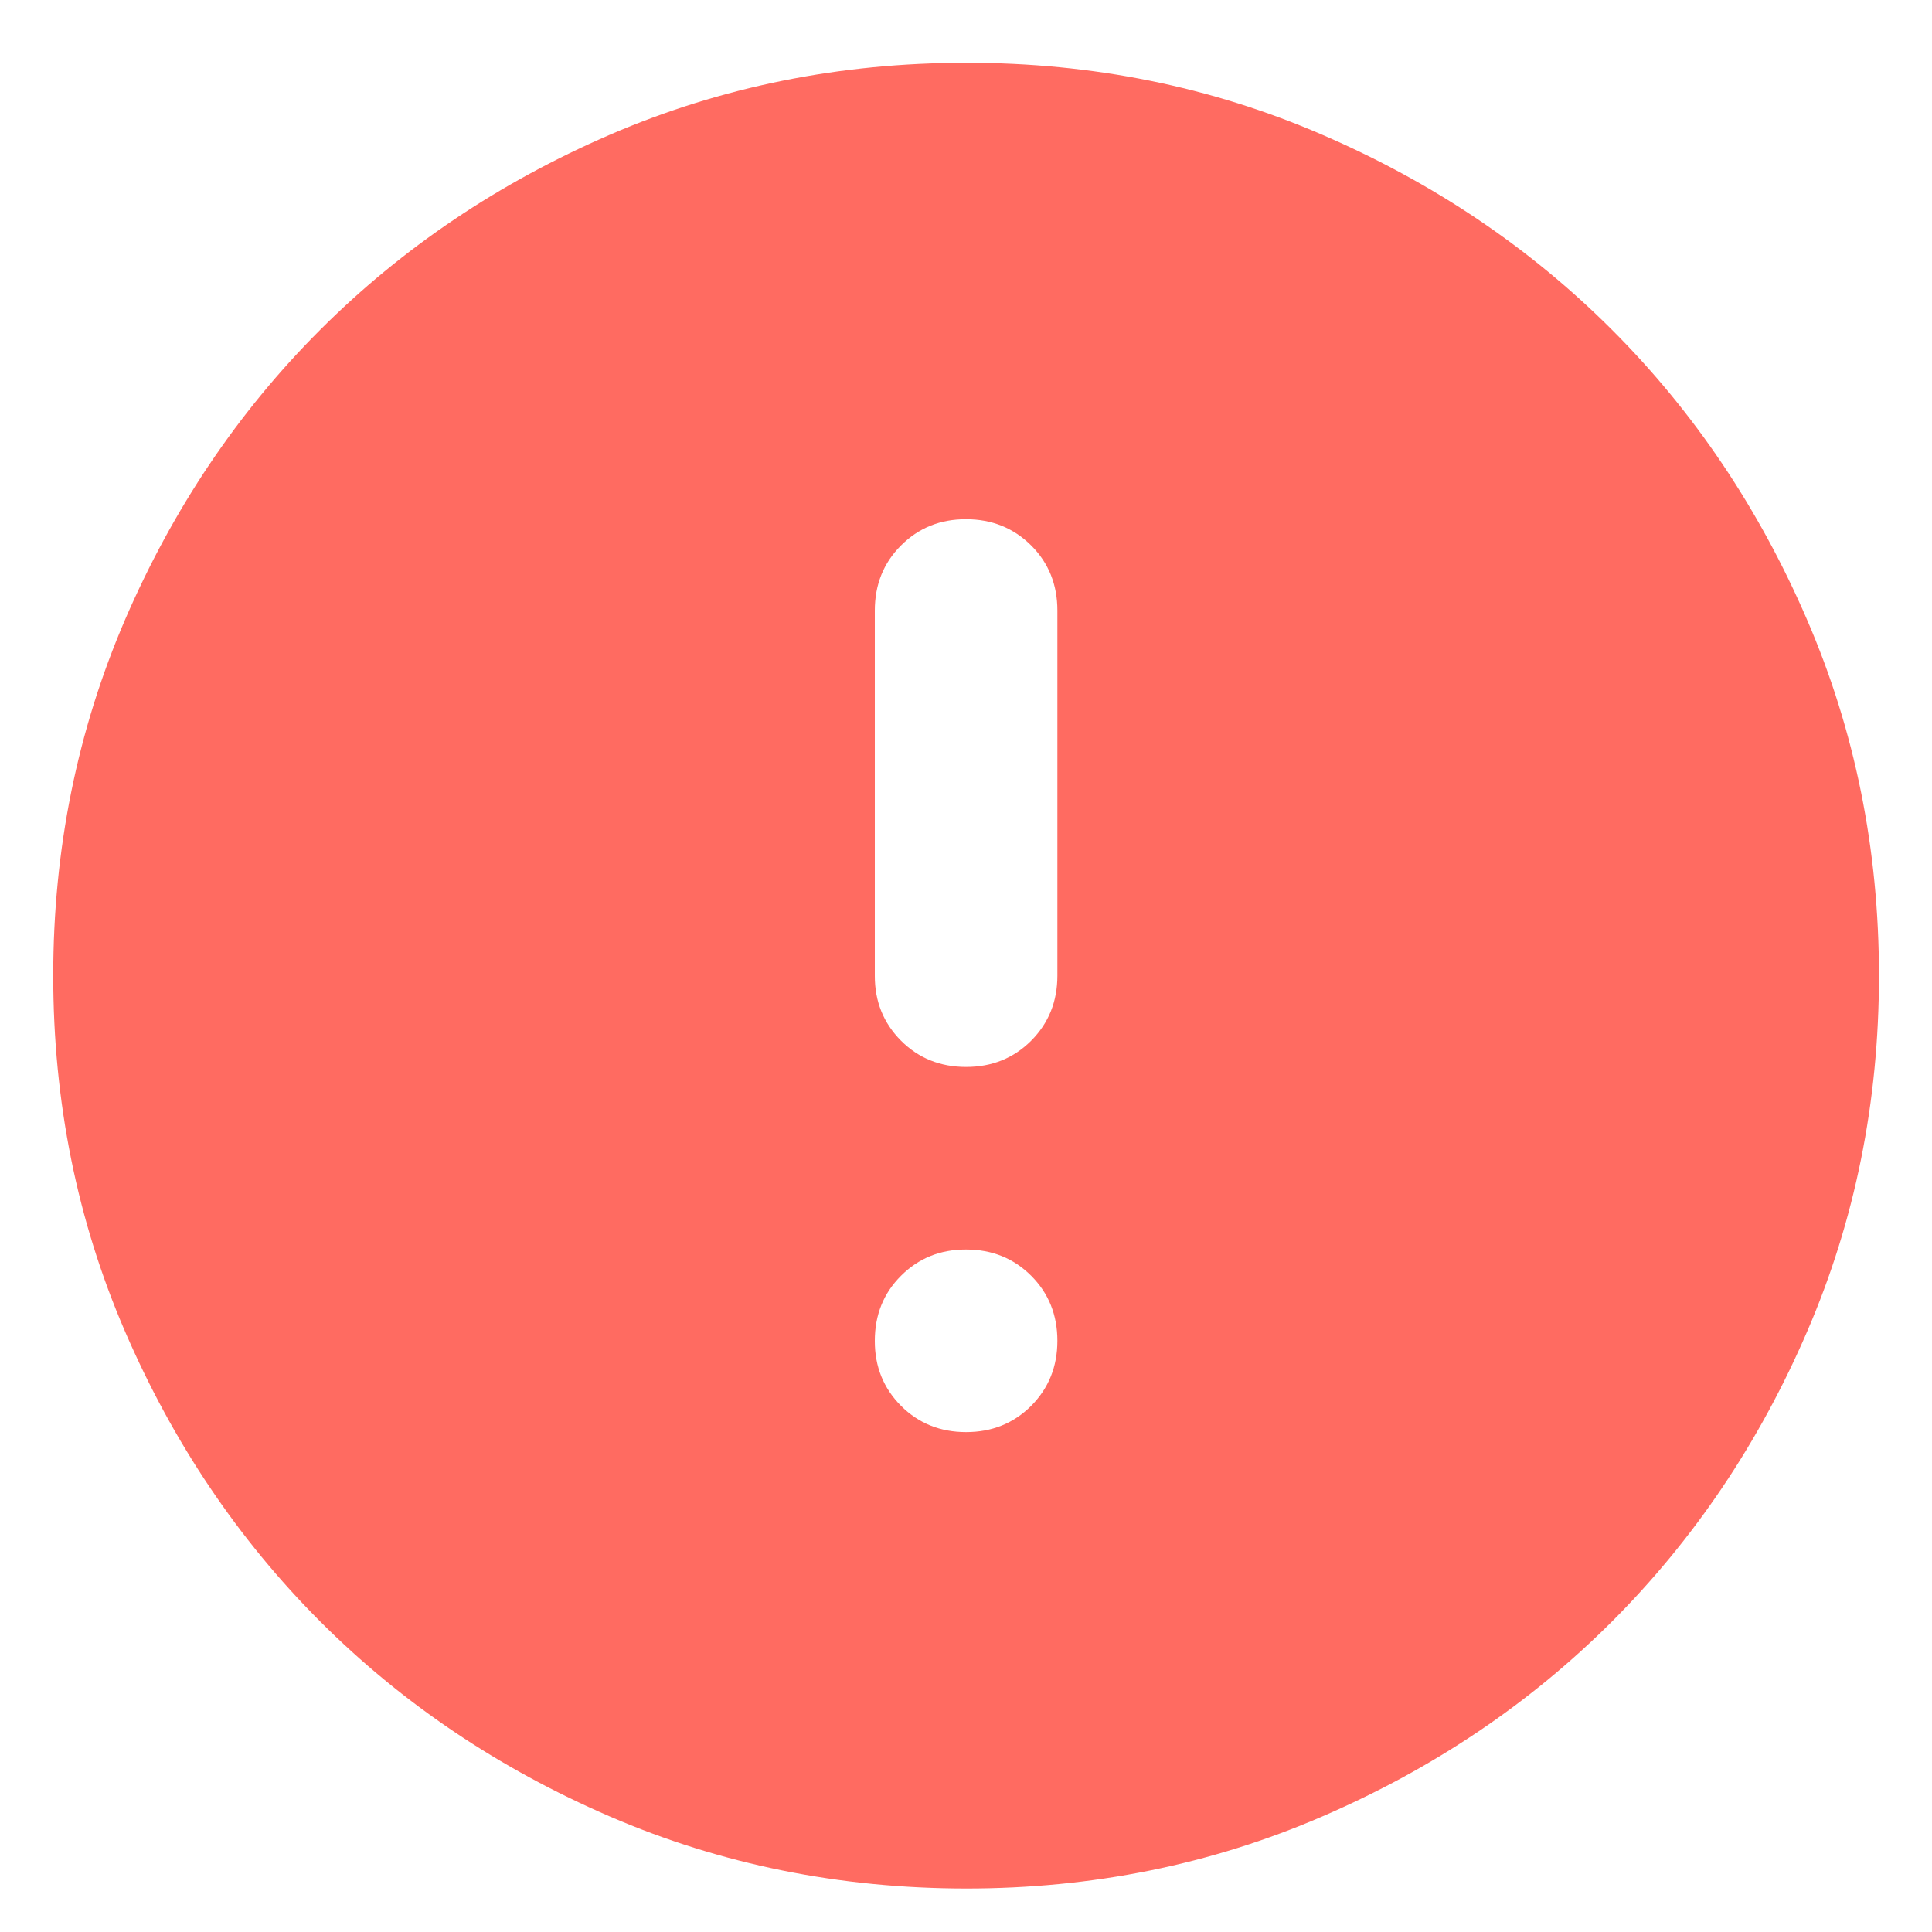
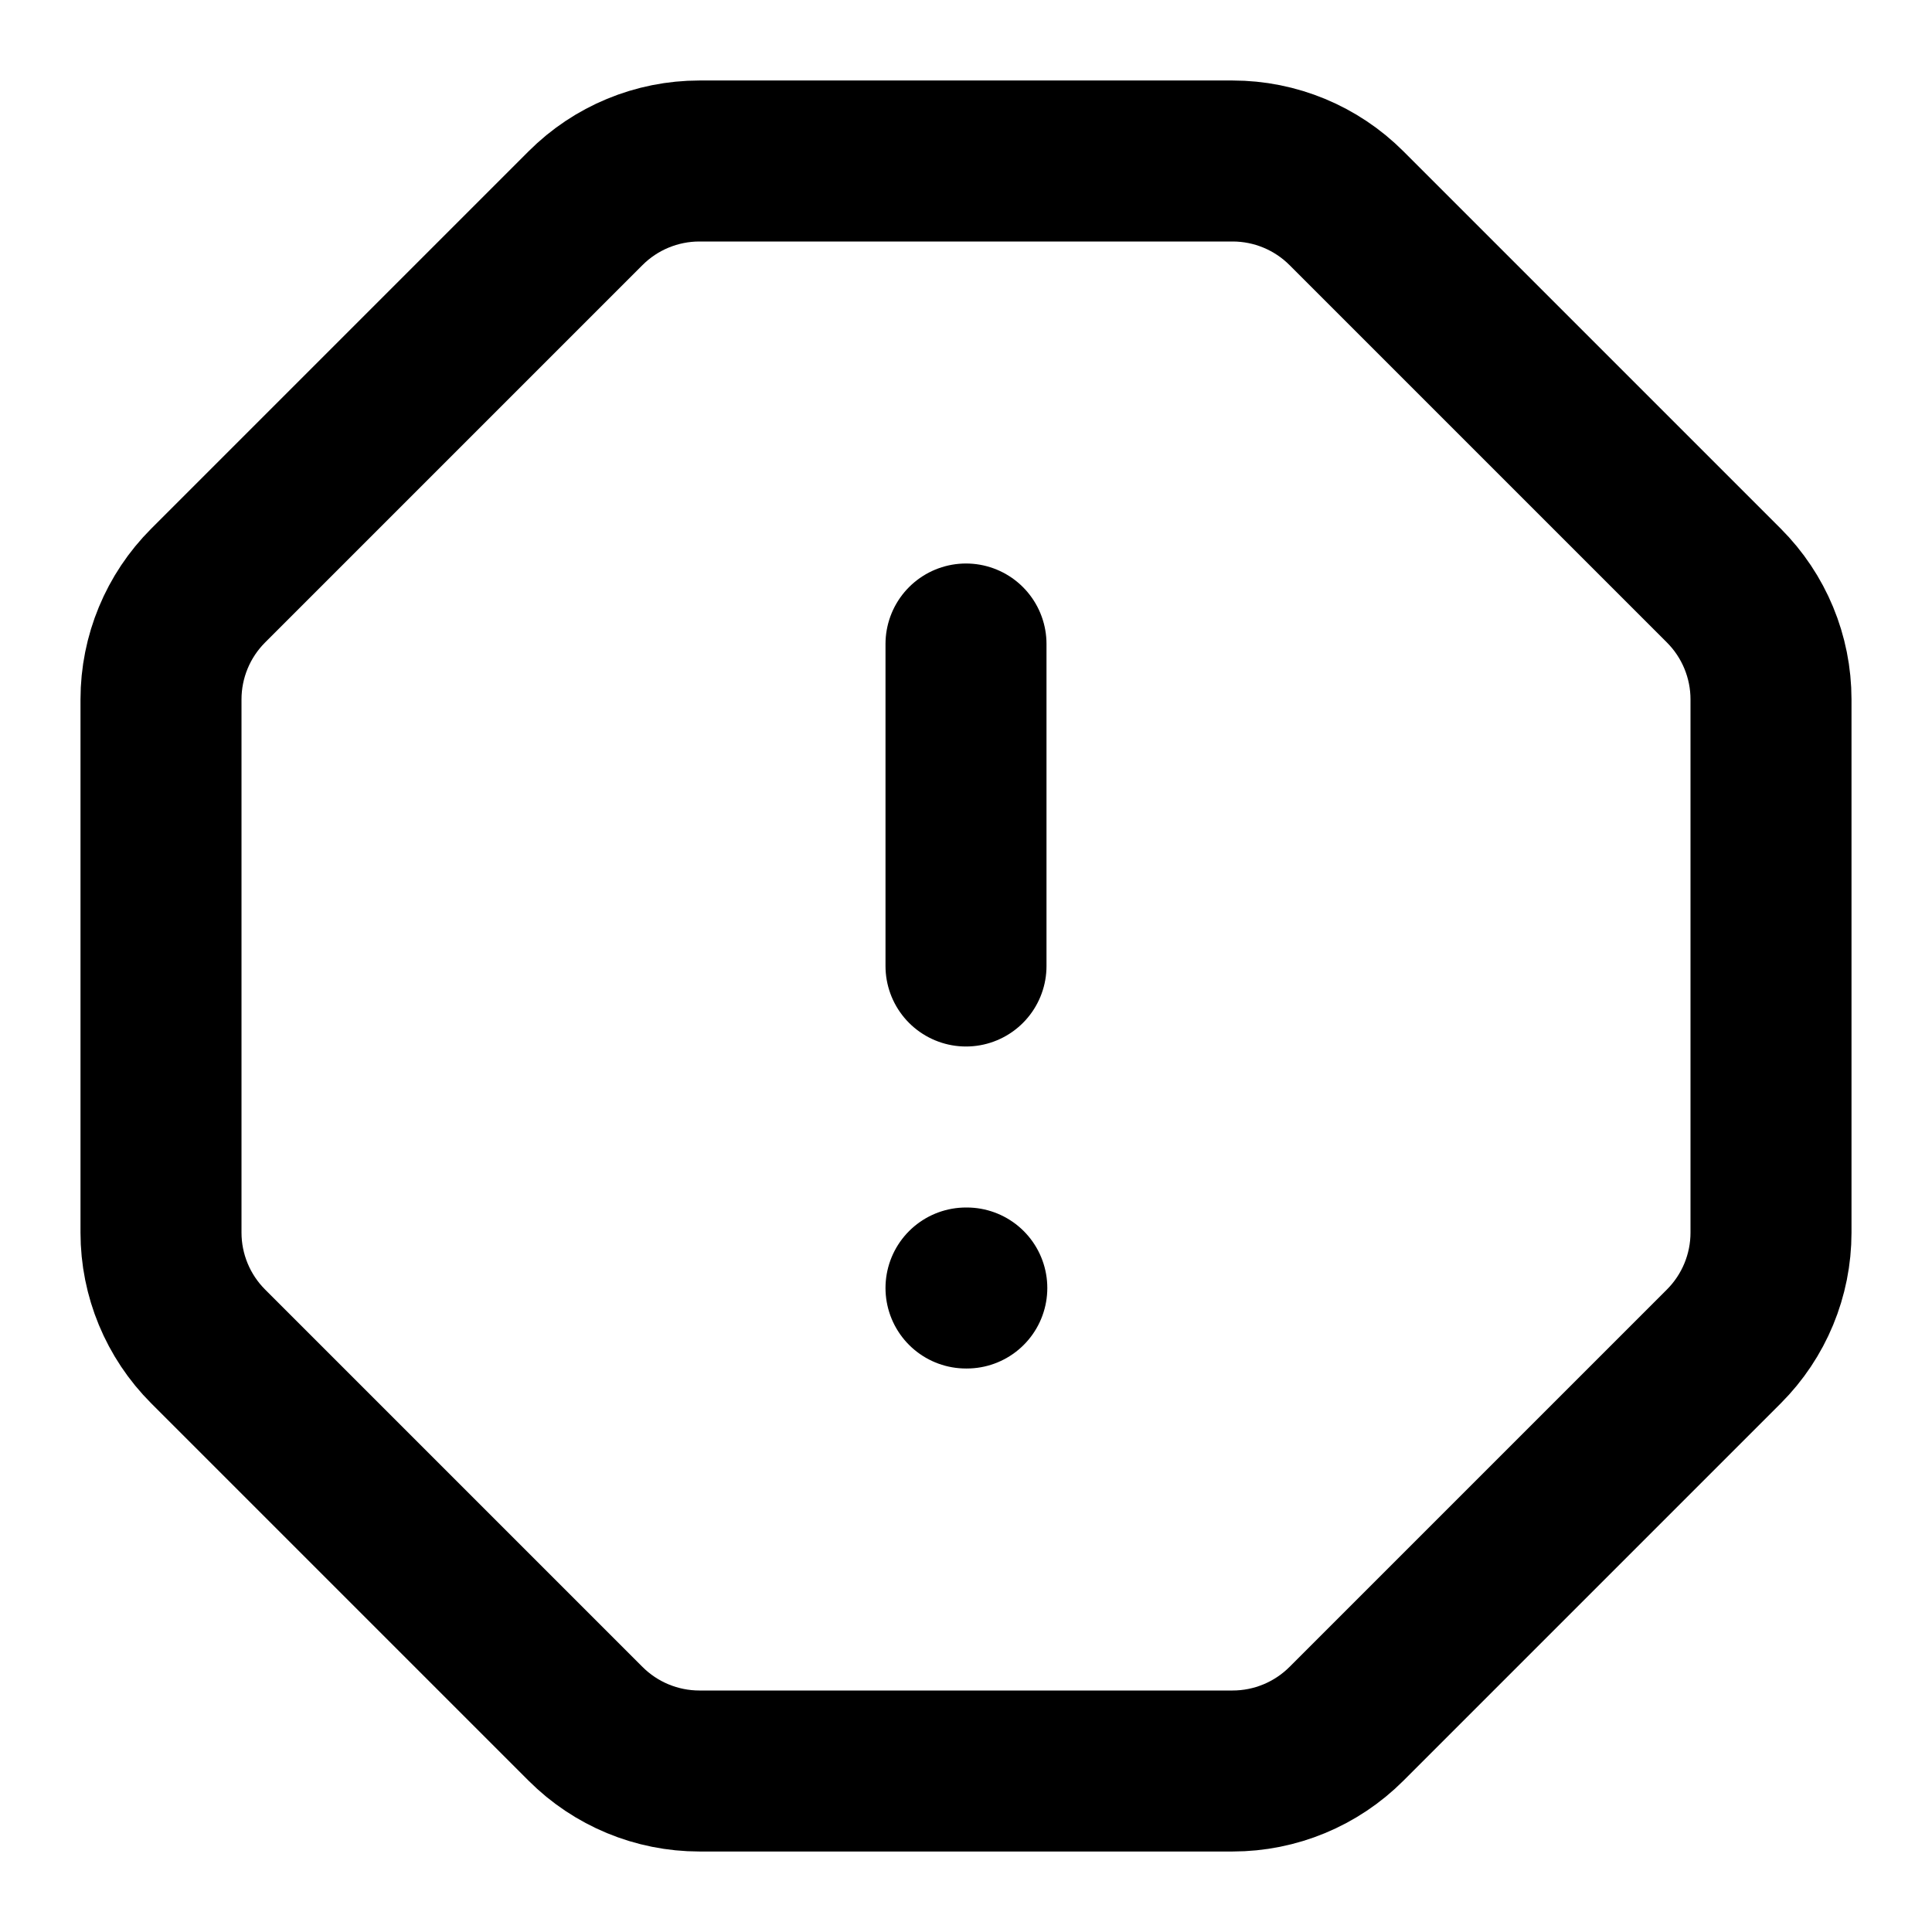
- <svg xmlns="http://www.w3.org/2000/svg" width="20" height="20" viewBox="0 0 20 20" fill="none">
-   <path d="M10.001 5.375C10.268 5.375 10.493 5.466 10.675 5.647C10.856 5.828 10.946 6.053 10.946 6.32V10.1C10.946 10.368 10.855 10.592 10.674 10.774C10.492 10.955 10.268 11.045 10.001 11.045C9.733 11.045 9.508 10.954 9.327 10.773C9.146 10.591 9.055 10.367 9.056 10.1V6.32C9.056 6.052 9.146 5.827 9.328 5.646C9.509 5.465 9.734 5.374 10.001 5.375ZM10.001 12.935C10.268 12.935 10.493 13.025 10.675 13.207C10.856 13.388 10.946 13.613 10.946 13.88C10.946 14.148 10.855 14.372 10.674 14.554C10.492 14.735 10.268 14.825 10.001 14.825C9.733 14.825 9.508 14.734 9.327 14.553C9.146 14.371 9.055 14.147 9.056 13.88C9.056 13.612 9.146 13.387 9.328 13.206C9.509 13.025 9.734 12.934 10.001 12.935ZM10.001 0.65C8.694 0.65 7.465 0.898 6.315 1.394C5.166 1.891 4.165 2.564 3.315 3.414C2.464 4.264 1.791 5.265 1.295 6.414C0.8 7.564 0.551 8.793 0.551 10.1C0.551 11.407 0.799 12.636 1.295 13.785C1.792 14.935 2.465 15.935 3.315 16.786C4.165 17.636 5.166 18.309 6.315 18.805C7.465 19.301 8.694 19.549 10.001 19.55C11.308 19.55 12.537 19.302 13.686 18.805C14.836 18.309 15.836 17.636 16.687 16.786C17.537 15.935 18.211 14.935 18.707 13.785C19.203 12.636 19.451 11.407 19.451 10.1C19.451 8.793 19.203 7.564 18.706 6.414C18.21 5.265 17.537 4.264 16.687 3.414C15.836 2.563 14.836 1.89 13.686 1.394C12.537 0.897 11.308 0.649 10.001 0.65Z" fill="#FF6B61" />
+ <svg xmlns="http://www.w3.org/2000/svg" width="24" height="24" viewBox="0 0 24 24" fill="none" stroke="currentColor" stroke-width="2" stroke-linecap="round" stroke-linejoin="round" class="lucide lucide-octagon-alert-icon lucide-octagon-alert">
+   <path d="M12 16h.01" />
+   <path d="M12 8v4" />
+   <path d="M15.312 2a2 2 0 0 1 1.414.586l4.688 4.688A2 2 0 0 1 22 8.688v6.624a2 2 0 0 1-.586 1.414l-4.688 4.688a2 2 0 0 1-1.414.586H8.688a2 2 0 0 1-1.414-.586l-4.688-4.688A2 2 0 0 1 2 15.312V8.688a2 2 0 0 1 .586-1.414l4.688-4.688A2 2 0 0 1 8.688 2z" />
</svg>
